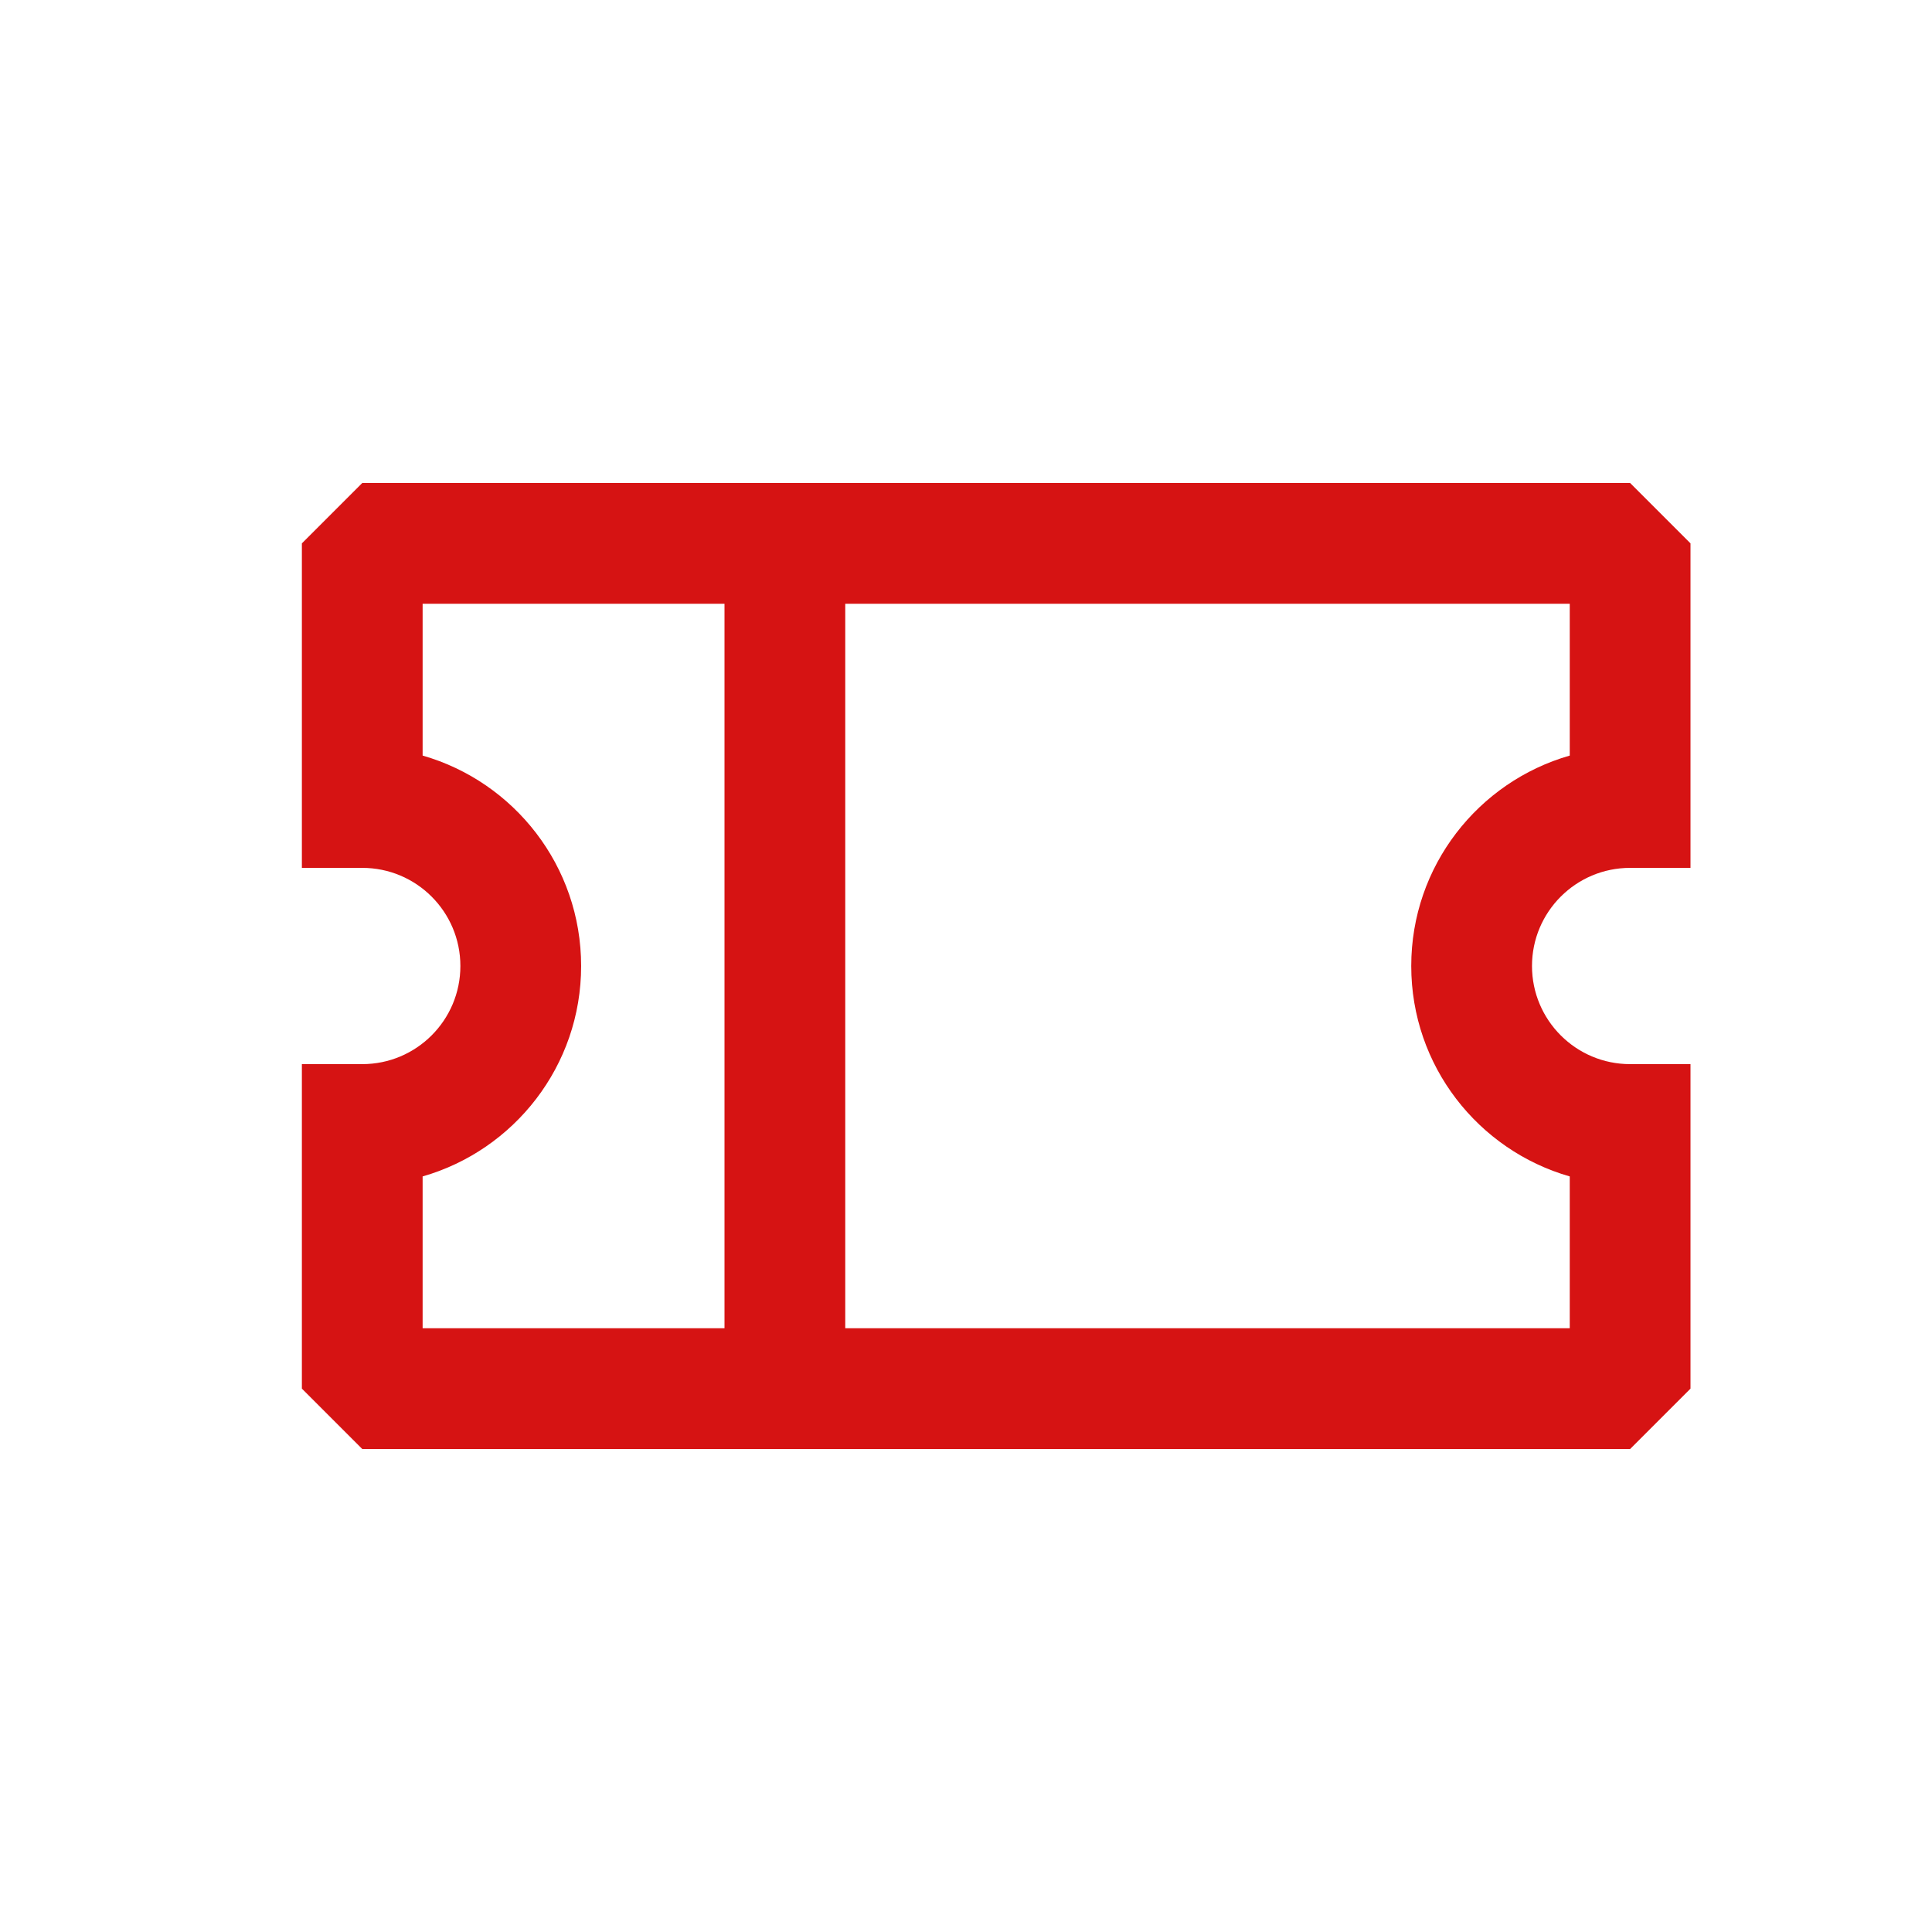
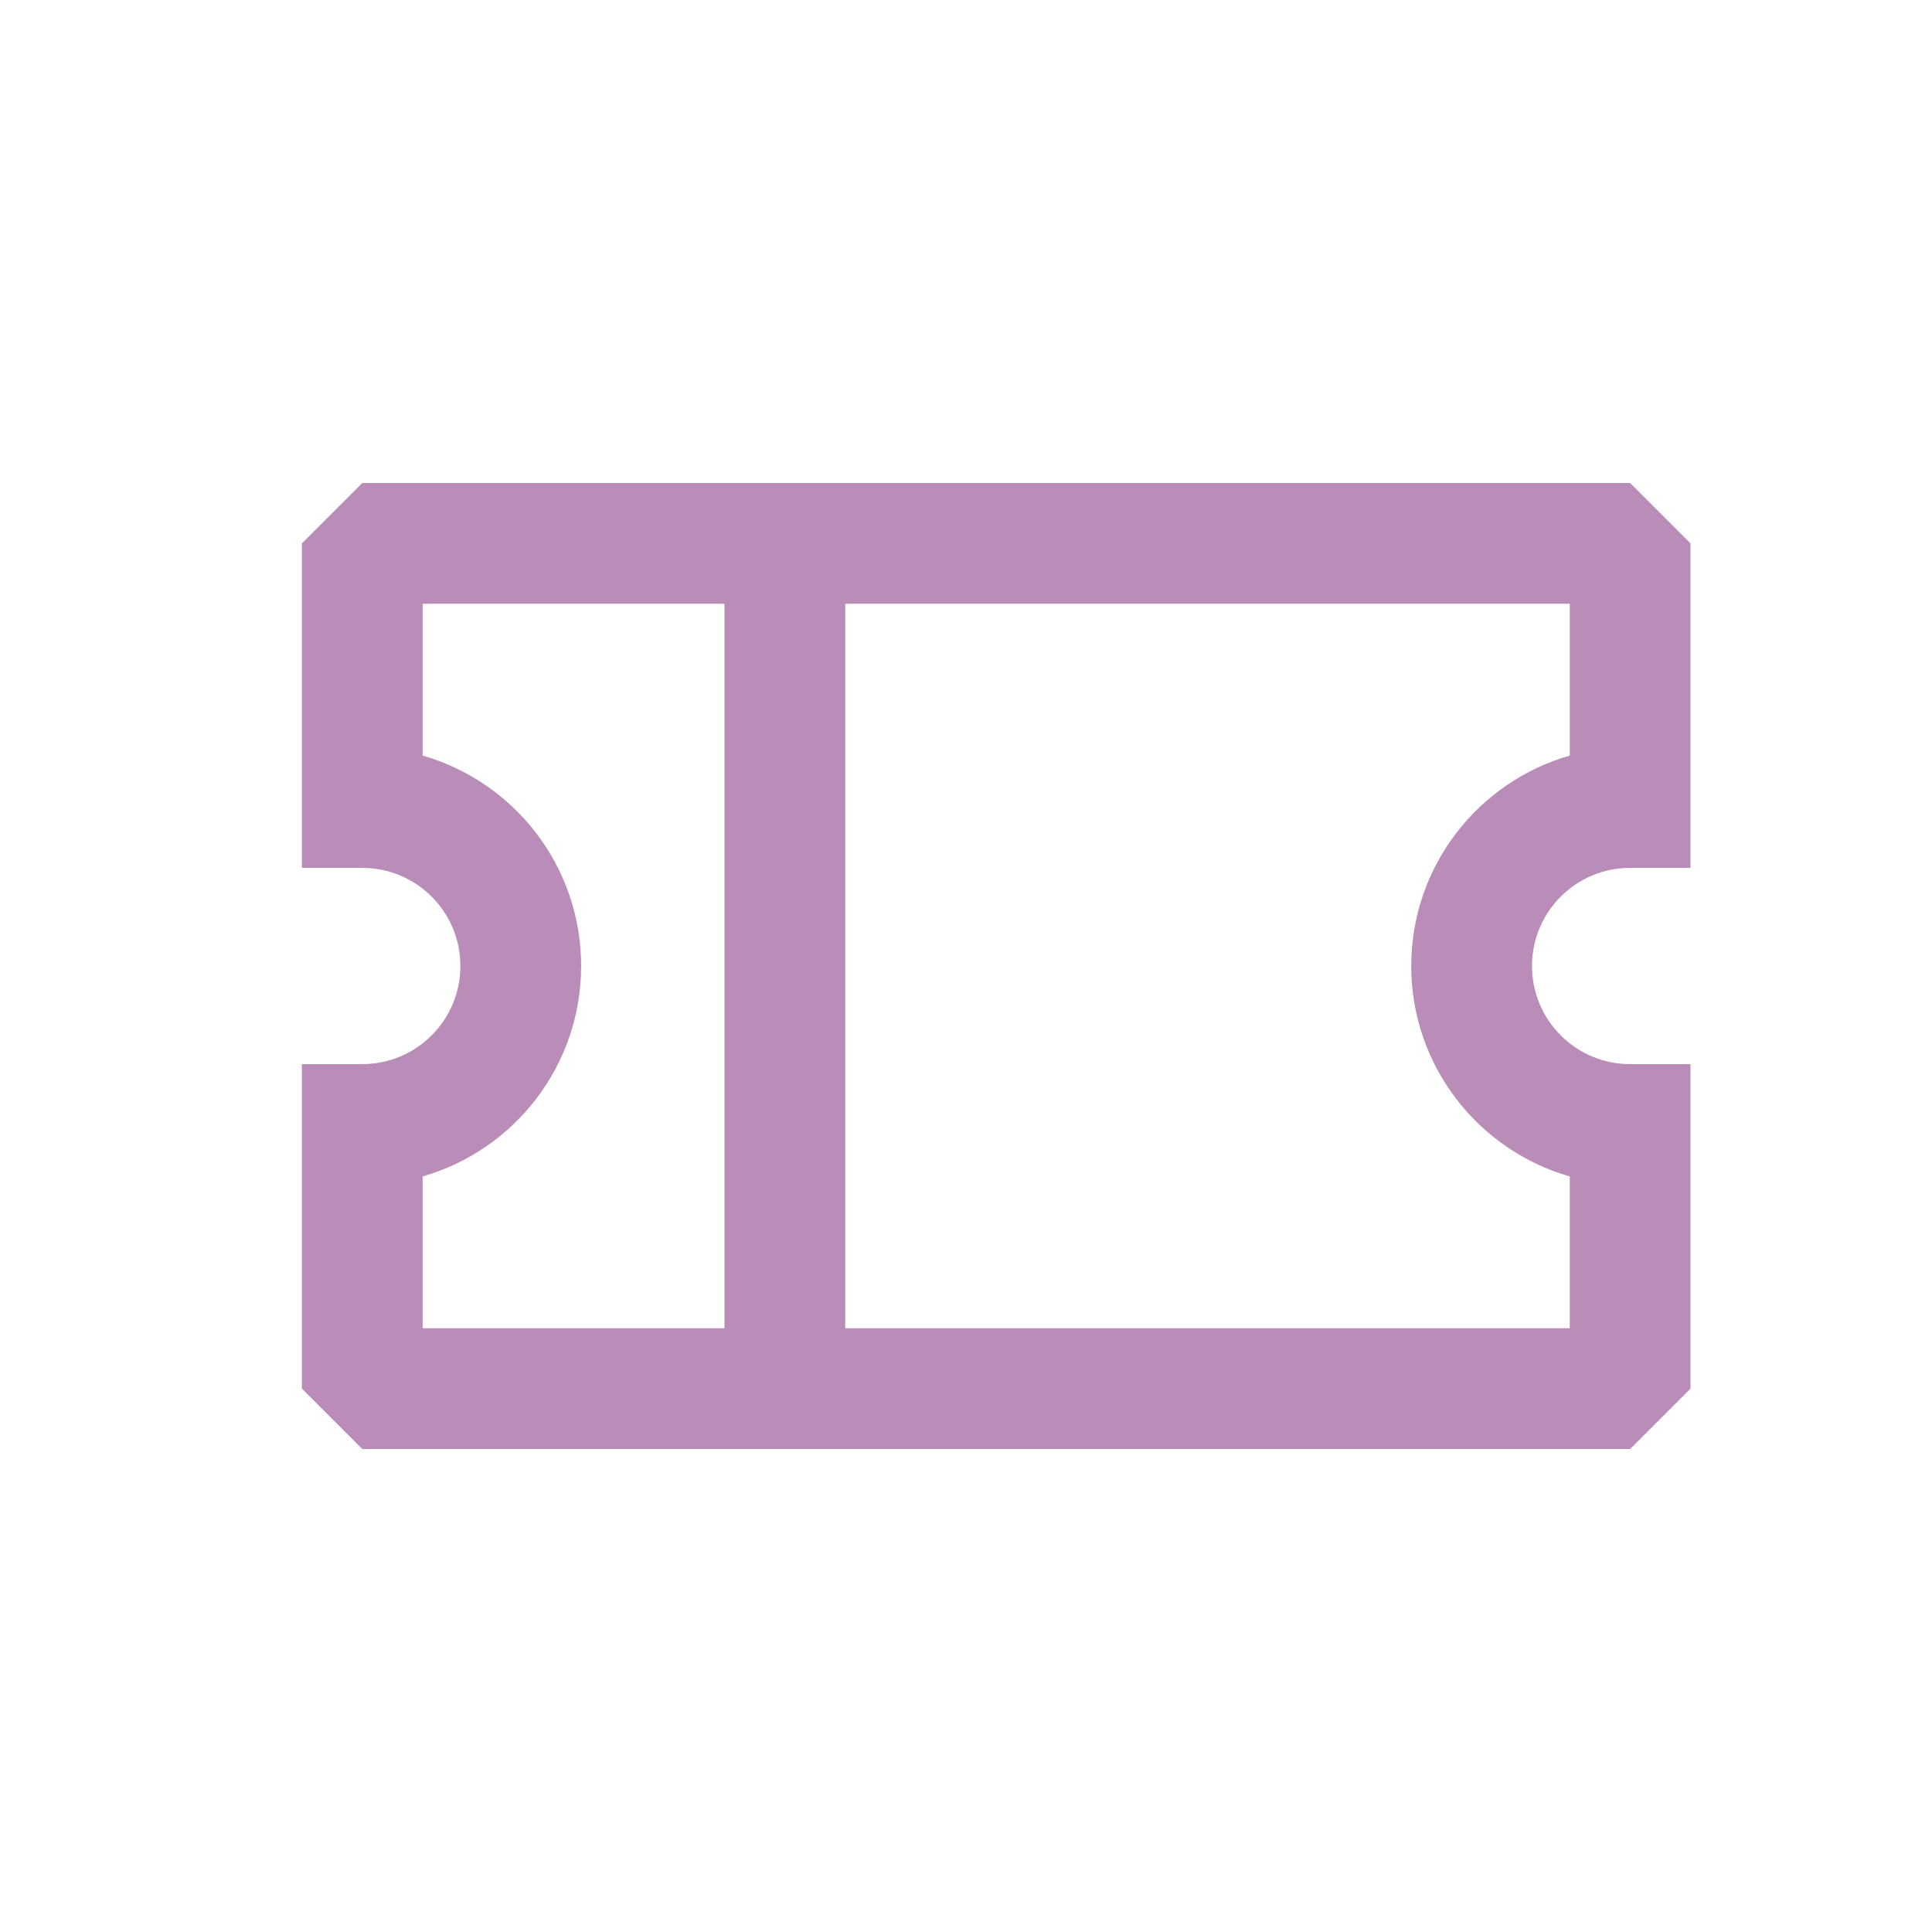
<svg xmlns="http://www.w3.org/2000/svg" width="800px" height="800px" viewBox="0 0 24 24" fill="none">
  <g id="SVGRepo_bgCarrier" stroke-width="0" />
  <g id="SVGRepo_tracerCarrier" stroke-linecap="round" stroke-linejoin="round" />
  <g id="SVGRepo_iconCarrier">
-     <path fill-rule="evenodd" clip-rule="evenodd" d="M3.75 6.75L4.5 6H20.25L21 6.75V10.781H20.25C19.577 10.781 19.031 11.327 19.031 12C19.031 12.673 19.577 13.219 20.25 13.219H21V17.25L20.25 18L4.5 18L3.75 17.25V13.219H4.5C5.173 13.219 5.719 12.673 5.719 12C5.719 11.327 5.173 10.781 4.5 10.781H3.75V6.75ZM5.25 7.5V9.386C6.387 9.712 7.219 10.759 7.219 12C7.219 13.241 6.387 14.288 5.25 14.614V16.5L9 16.5L9 7.5H5.25ZM10.5 7.5V16.5L19.5 16.5V14.614C18.363 14.288 17.531 13.241 17.531 12C17.531 10.759 18.363 9.712 19.5 9.386V7.5H10.5Z" fill="#D61313" />
+     <path fill-rule="evenodd" clip-rule="evenodd" d="M3.75 6.75L4.5 6H20.25L21 6.75V10.781H20.25C19.577 10.781 19.031 11.327 19.031 12C19.031 12.673 19.577 13.219 20.25 13.219H21V17.25L20.25 18L4.5 18L3.75 17.25V13.219H4.5C5.173 13.219 5.719 12.673 5.719 12C5.719 11.327 5.173 10.781 4.5 10.781H3.75V6.75ZM5.25 7.5V9.386C6.387 9.712 7.219 10.759 7.219 12C7.219 13.241 6.387 14.288 5.25 14.614V16.5L9 16.5L9 7.5H5.25ZM10.5 7.5V16.5L19.5 16.5V14.614C18.363 14.288 17.531 13.241 17.531 12C17.531 10.759 18.363 9.712 19.5 9.386V7.5H10.5Z" fill="#b98db7" />
  </g>
</svg>
